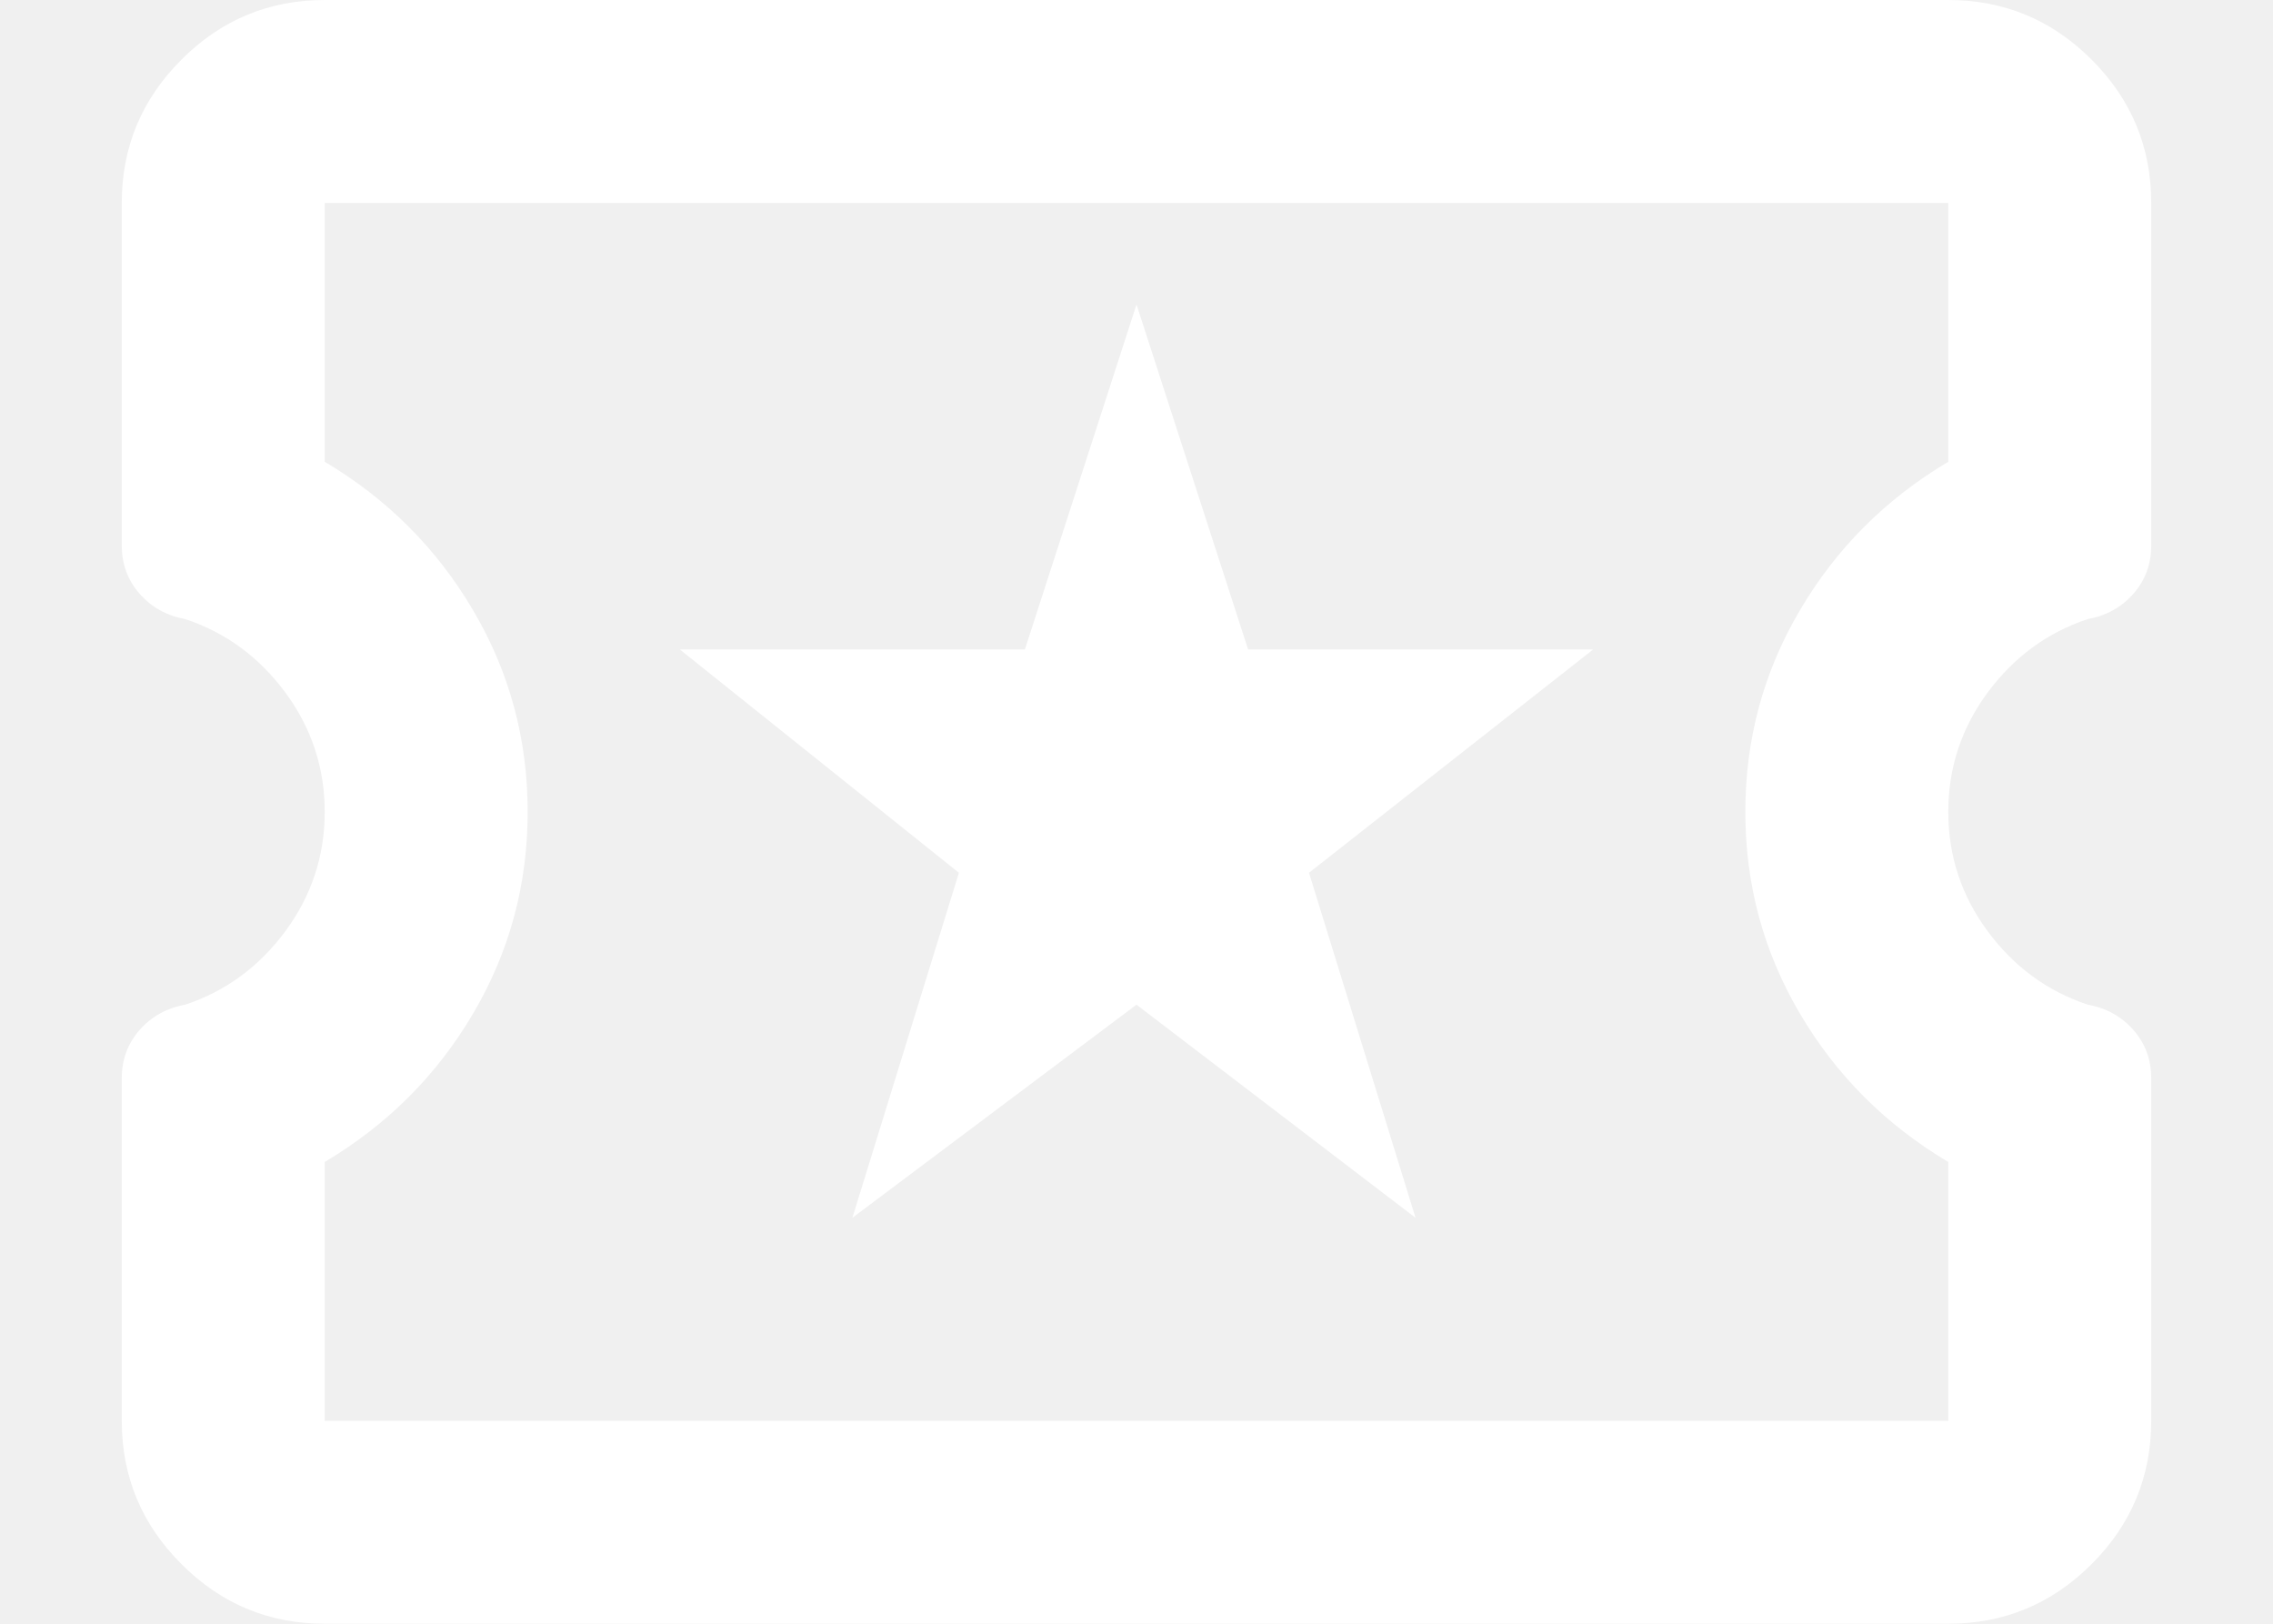
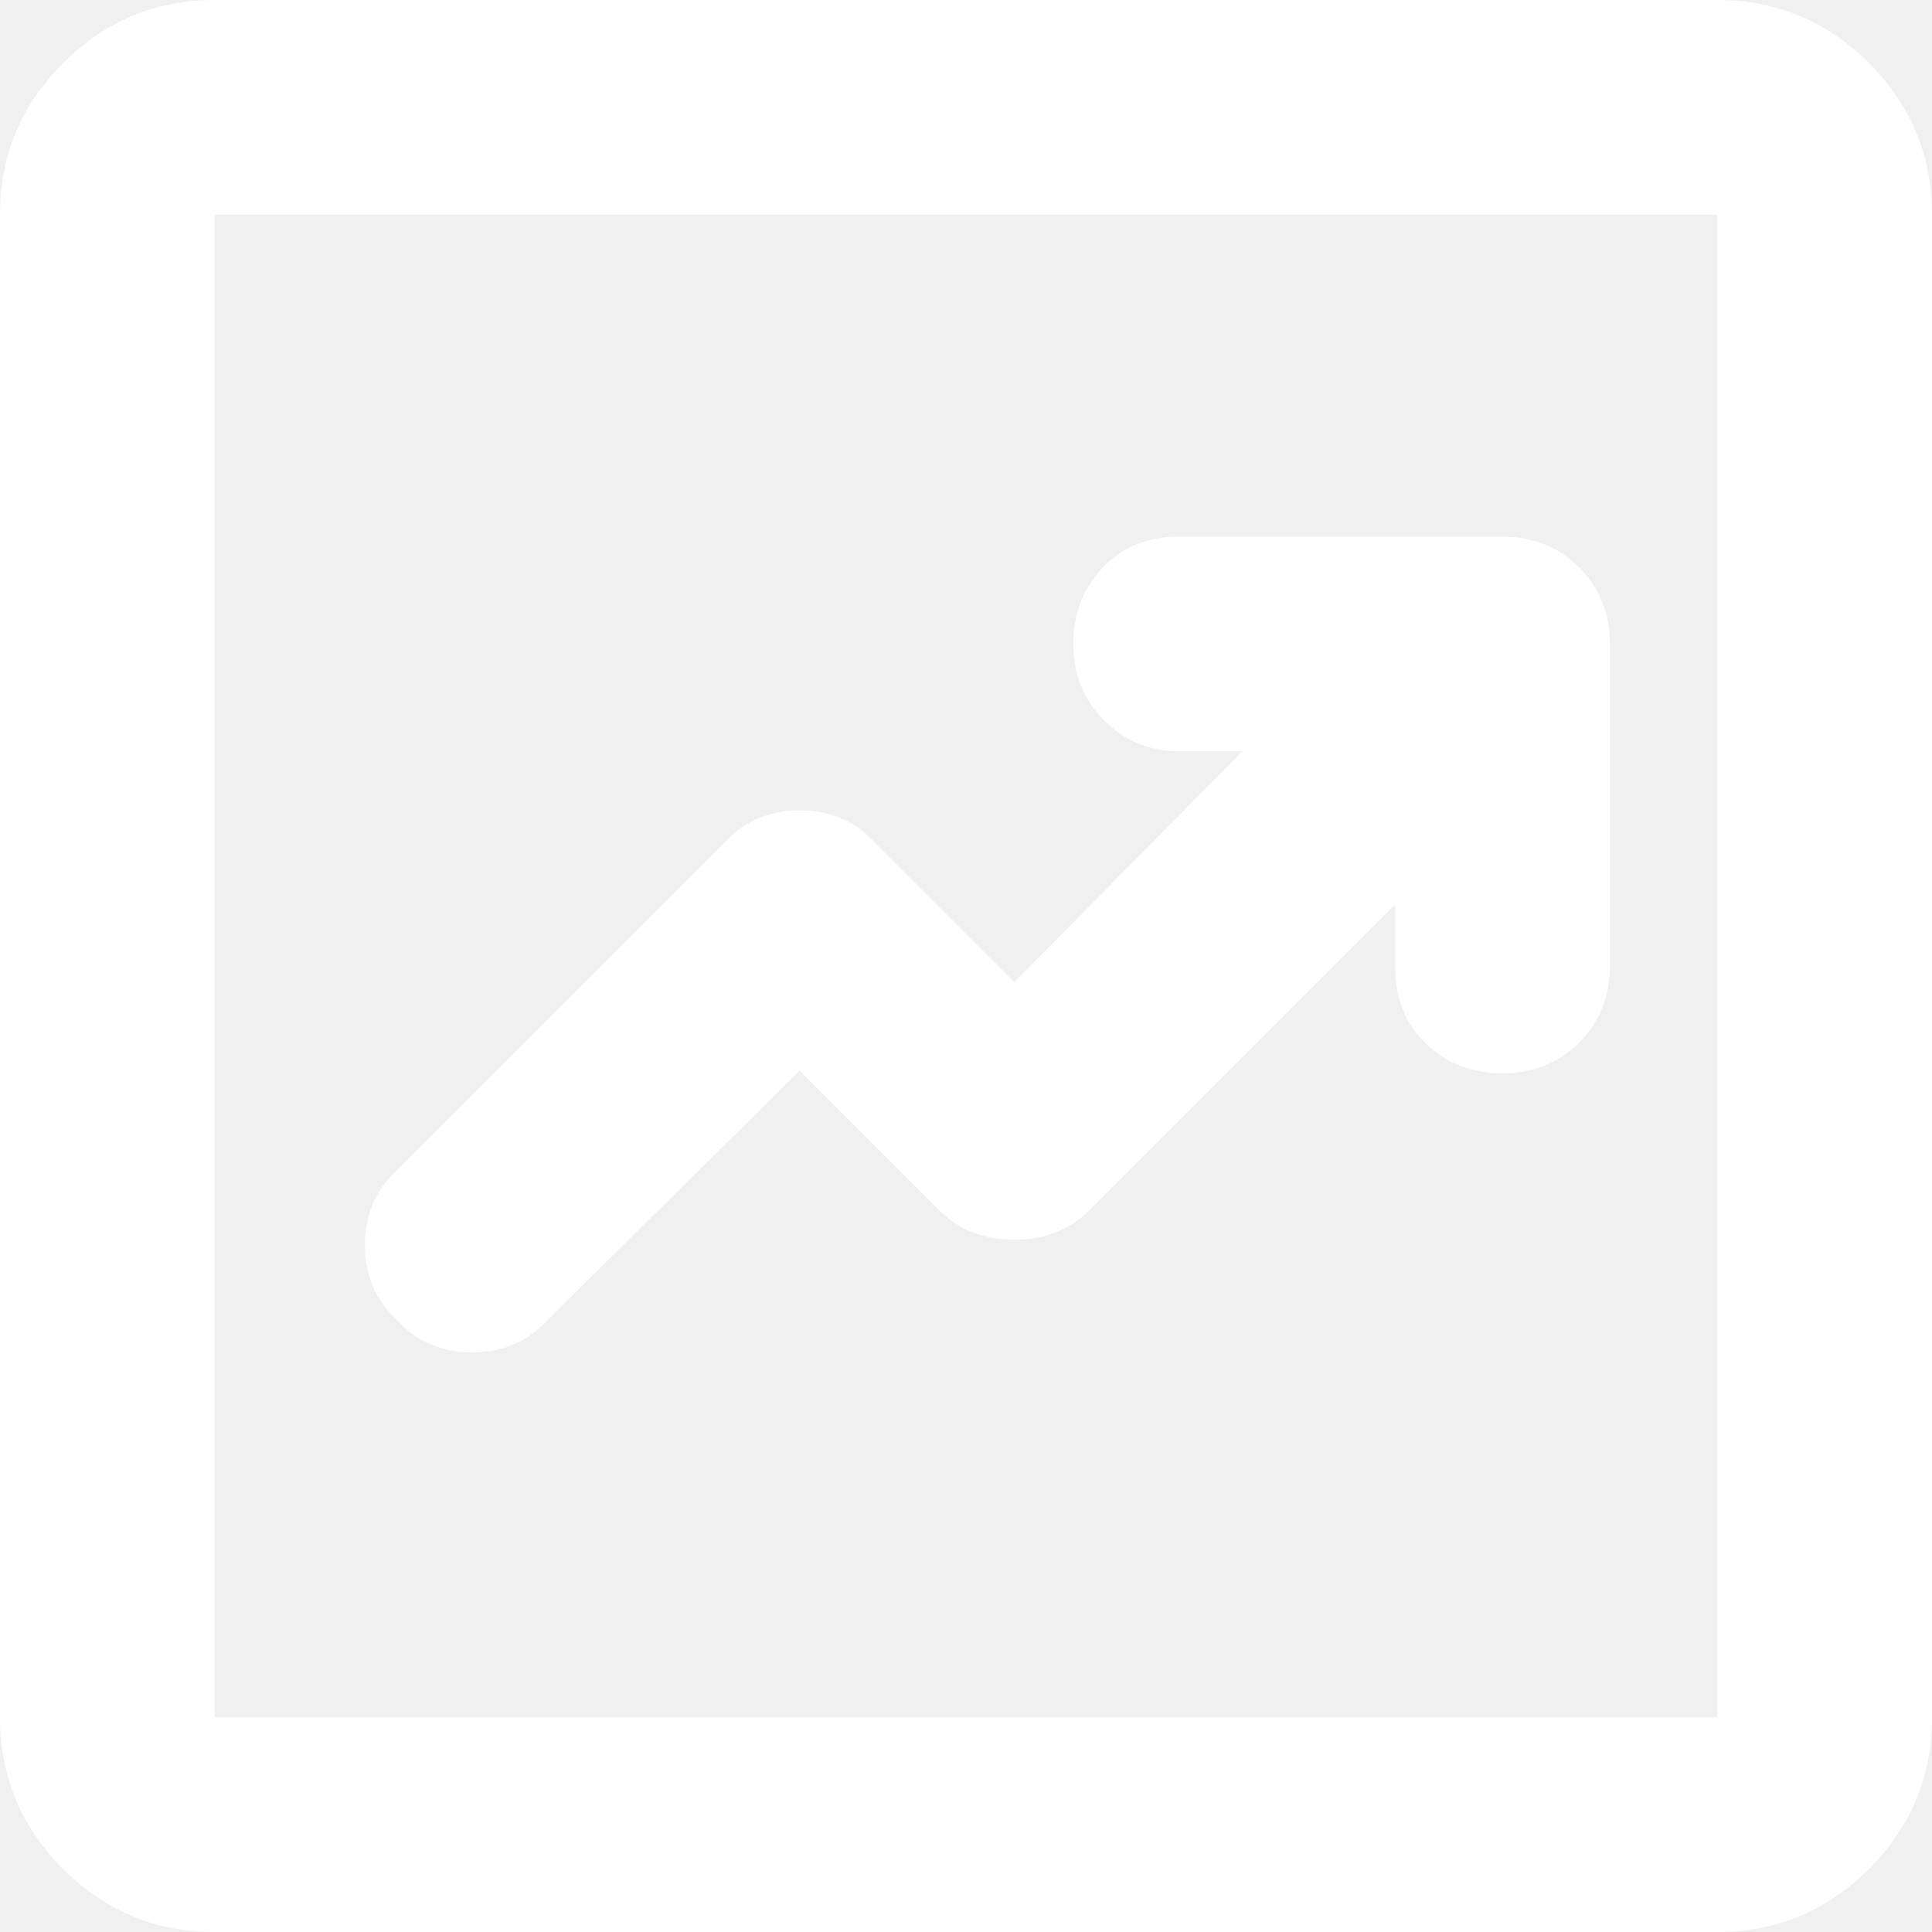
- <svg xmlns="http://www.w3.org/2000/svg" width="14" height="10" viewBox="0 0 20 16" fill="none">
-   <path d="M7.2 12L10 9.9L12.75 12L11.7 8.6L14.5 6.4H11.1L10 3L8.9 6.4H5.5L8.25 8.6L7.2 12ZM2 16C1.45 16 0.979 15.804 0.588 15.412C0.196 15.021 0 14.55 0 14V10.625C0 10.442 0.058 10.283 0.175 10.15C0.292 10.017 0.442 9.933 0.625 9.9C1.025 9.767 1.354 9.525 1.613 9.175C1.871 8.825 2 8.433 2 8C2 7.567 1.871 7.175 1.613 6.825C1.354 6.475 1.025 6.233 0.625 6.1C0.442 6.067 0.292 5.983 0.175 5.85C0.058 5.717 0 5.558 0 5.375V2C0 1.45 0.196 0.979 0.588 0.588C0.979 0.196 1.45 0 2 0H18C18.55 0 19.021 0.196 19.413 0.588C19.804 0.979 20 1.45 20 2V5.375C20 5.558 19.942 5.717 19.825 5.85C19.708 5.983 19.558 6.067 19.375 6.1C18.975 6.233 18.646 6.475 18.387 6.825C18.129 7.175 18 7.567 18 8C18 8.433 18.129 8.825 18.387 9.175C18.646 9.525 18.975 9.767 19.375 9.9C19.558 9.933 19.708 10.017 19.825 10.15C19.942 10.283 20 10.442 20 10.625V14C20 14.55 19.804 15.021 19.413 15.412C19.021 15.804 18.55 16 18 16H2ZM2 14H18V11.45C17.383 11.083 16.896 10.596 16.538 9.988C16.179 9.379 16 8.717 16 8C16 7.283 16.179 6.621 16.538 6.013C16.896 5.404 17.383 4.917 18 4.55V2H2V4.55C2.617 4.917 3.104 5.404 3.462 6.013C3.821 6.621 4 7.283 4 8C4 8.717 3.821 9.379 3.462 9.988C3.104 10.596 2.617 11.083 2 11.45V14Z" fill="white" />
+ <svg xmlns="http://www.w3.org/2000/svg" width="18" height="18" viewBox="0 0 18 18" fill="none">
+   <path d="M7.45 9.975L8.75 11.275C8.933 11.458 9.167 11.55 9.45 11.55C9.733 11.55 9.967 11.458 10.15 11.275L13 8.425V9.025C13 9.308 13.096 9.542 13.287 9.725C13.479 9.908 13.717 10 14 10C14.283 10 14.521 9.904 14.713 9.713C14.904 9.521 15 9.283 15 9V6C15 5.717 14.904 5.479 14.713 5.287C14.521 5.096 14.283 5 14 5H10.975C10.692 5 10.458 5.096 10.275 5.287C10.092 5.479 10 5.717 10 6C10 6.283 10.096 6.521 10.287 6.713C10.479 6.904 10.717 7 11 7H11.575L9.45 9.15L8.15 7.85C7.967 7.65 7.733 7.55 7.45 7.55C7.167 7.55 6.933 7.65 6.75 7.85L3.7 10.9C3.5 11.083 3.4 11.317 3.4 11.6C3.4 11.883 3.5 12.117 3.7 12.3C3.883 12.5 4.117 12.6 4.4 12.6C4.683 12.6 4.917 12.5 5.1 12.3L7.45 9.975ZM2 18C1.45 18 0.979 17.804 0.588 17.413C0.196 17.021 0 16.55 0 16V2C0 1.45 0.196 0.979 0.588 0.588C0.979 0.196 1.45 0 2 0H16C16.55 0 17.021 0.196 17.413 0.588C17.804 0.979 18 1.45 18 2V16C18 16.55 17.804 17.021 17.413 17.413C17.021 17.804 16.55 18 16 18H2ZM2 16H16V2H2V16Z" fill="white" />
</svg>
